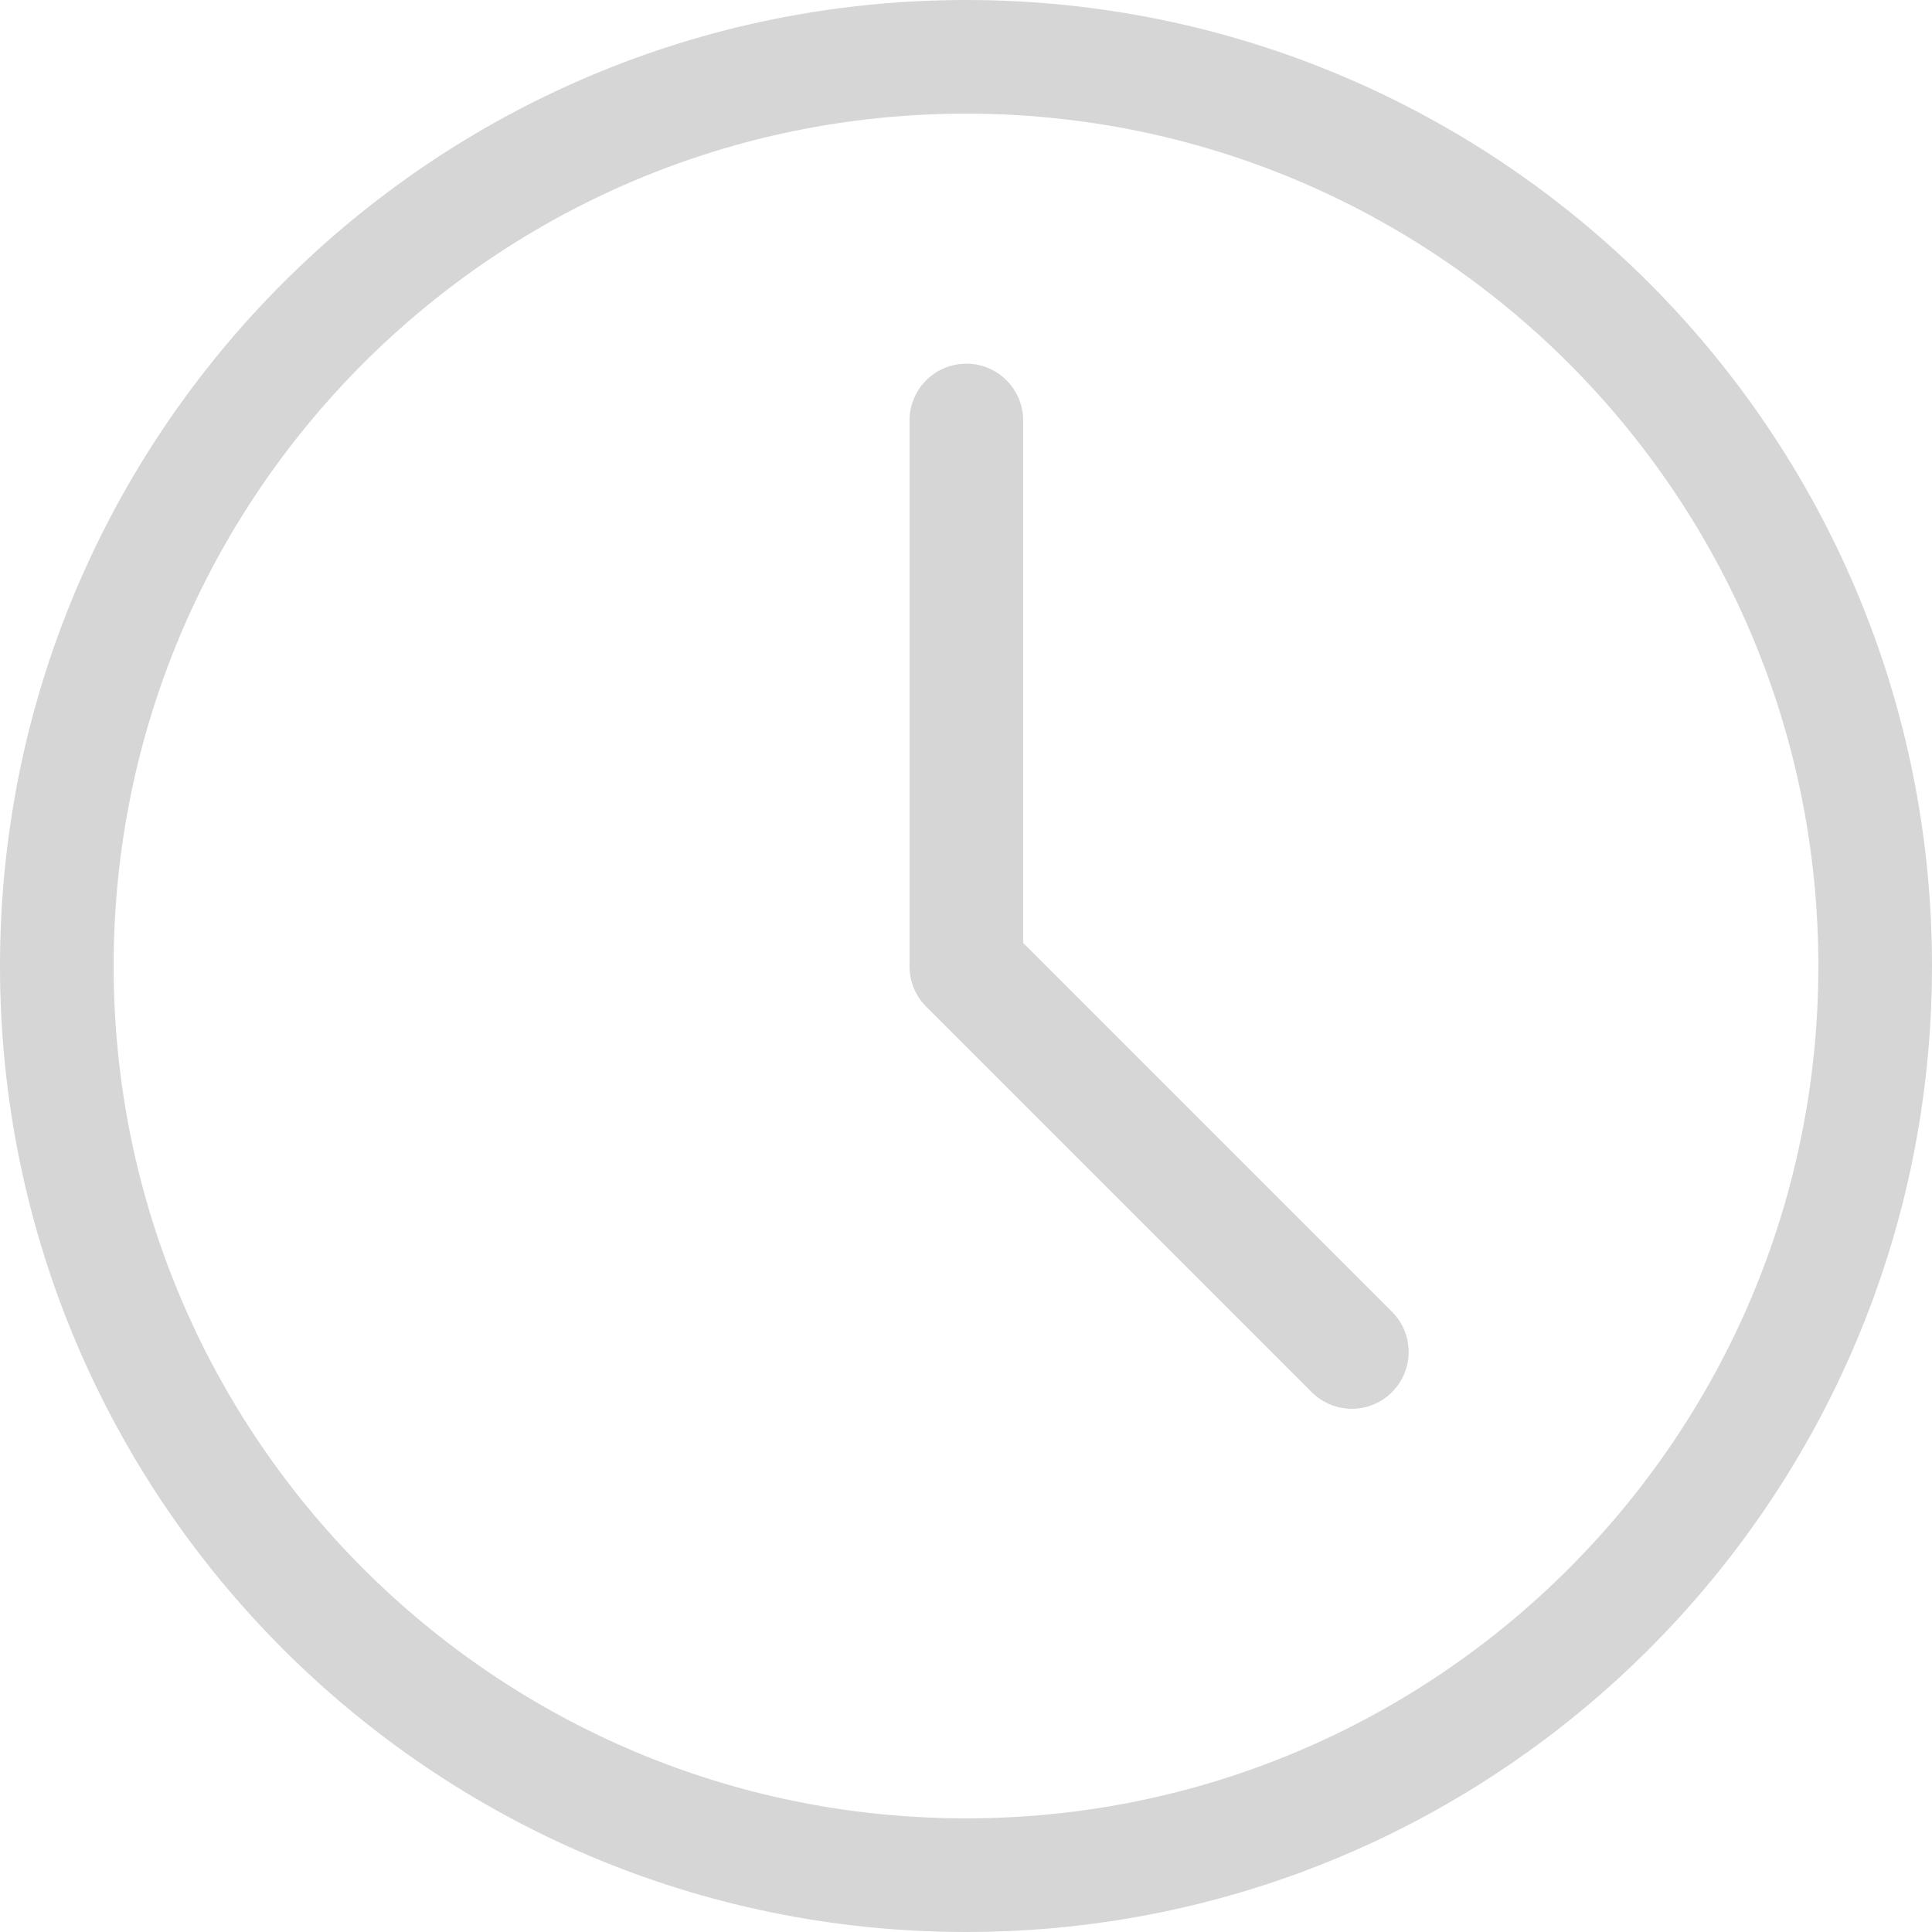
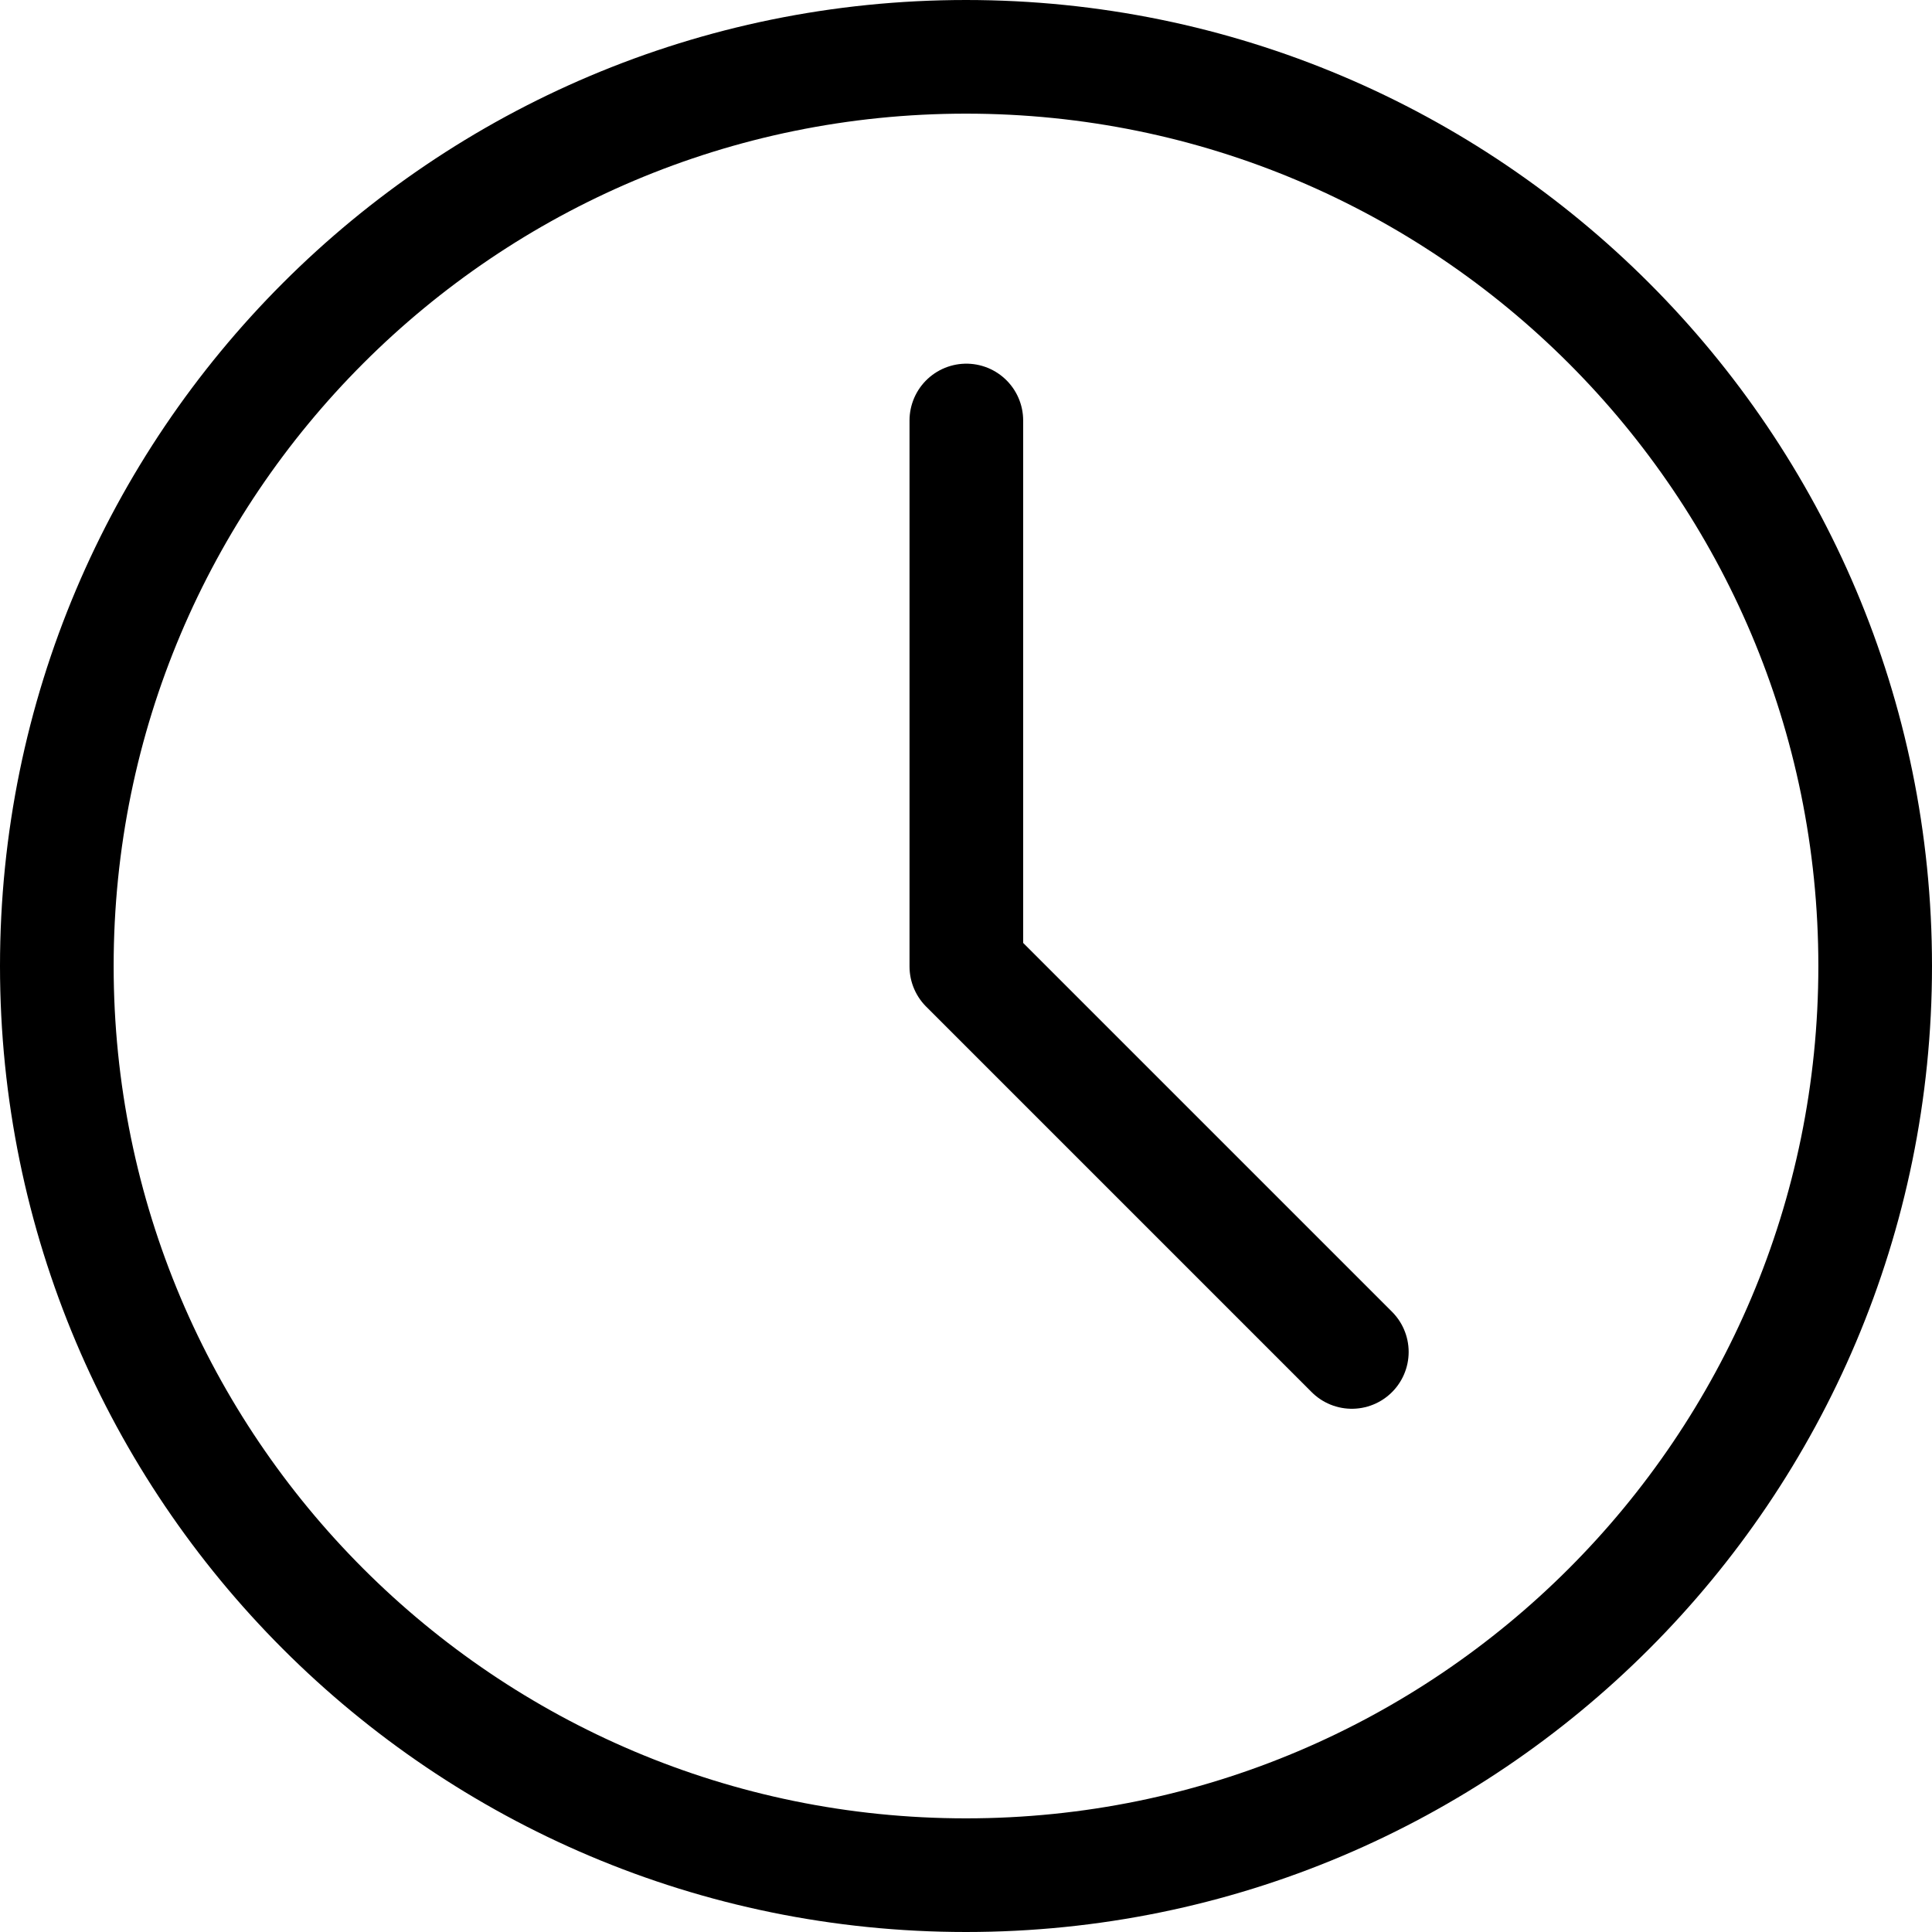
<svg xmlns="http://www.w3.org/2000/svg" width="17" height="17" viewBox="0 0 17 17" fill="none">
-   <path d="M8.5 16.5C12.918 16.5 16.5 12.918 16.5 8.5C16.5 4.082 12.918 0.5 8.5 0.5C4.082 0.5 0.5 4.082 0.5 8.5C0.5 12.918 4.082 16.5 8.5 16.5Z" stroke="#D6D6D6" stroke-linejoin="round" />
-   <path d="M8.503 3.7V8.504L11.895 11.896" stroke="#D6D6D6" stroke-linecap="round" stroke-linejoin="round" />
+   <path d="M8.5 16.5C12.918 16.5 16.5 12.918 16.5 8.5C16.5 4.082 12.918 0.5 8.5 0.5C4.082 0.5 0.5 4.082 0.5 8.5C0.5 12.918 4.082 16.5 8.5 16.5Z" stroke="currentColor" stroke-linejoin="round" />
+   <path d="M8.503 3.7V8.504L11.895 11.896" stroke="currentColor" stroke-linecap="round" stroke-linejoin="round" />
</svg>
